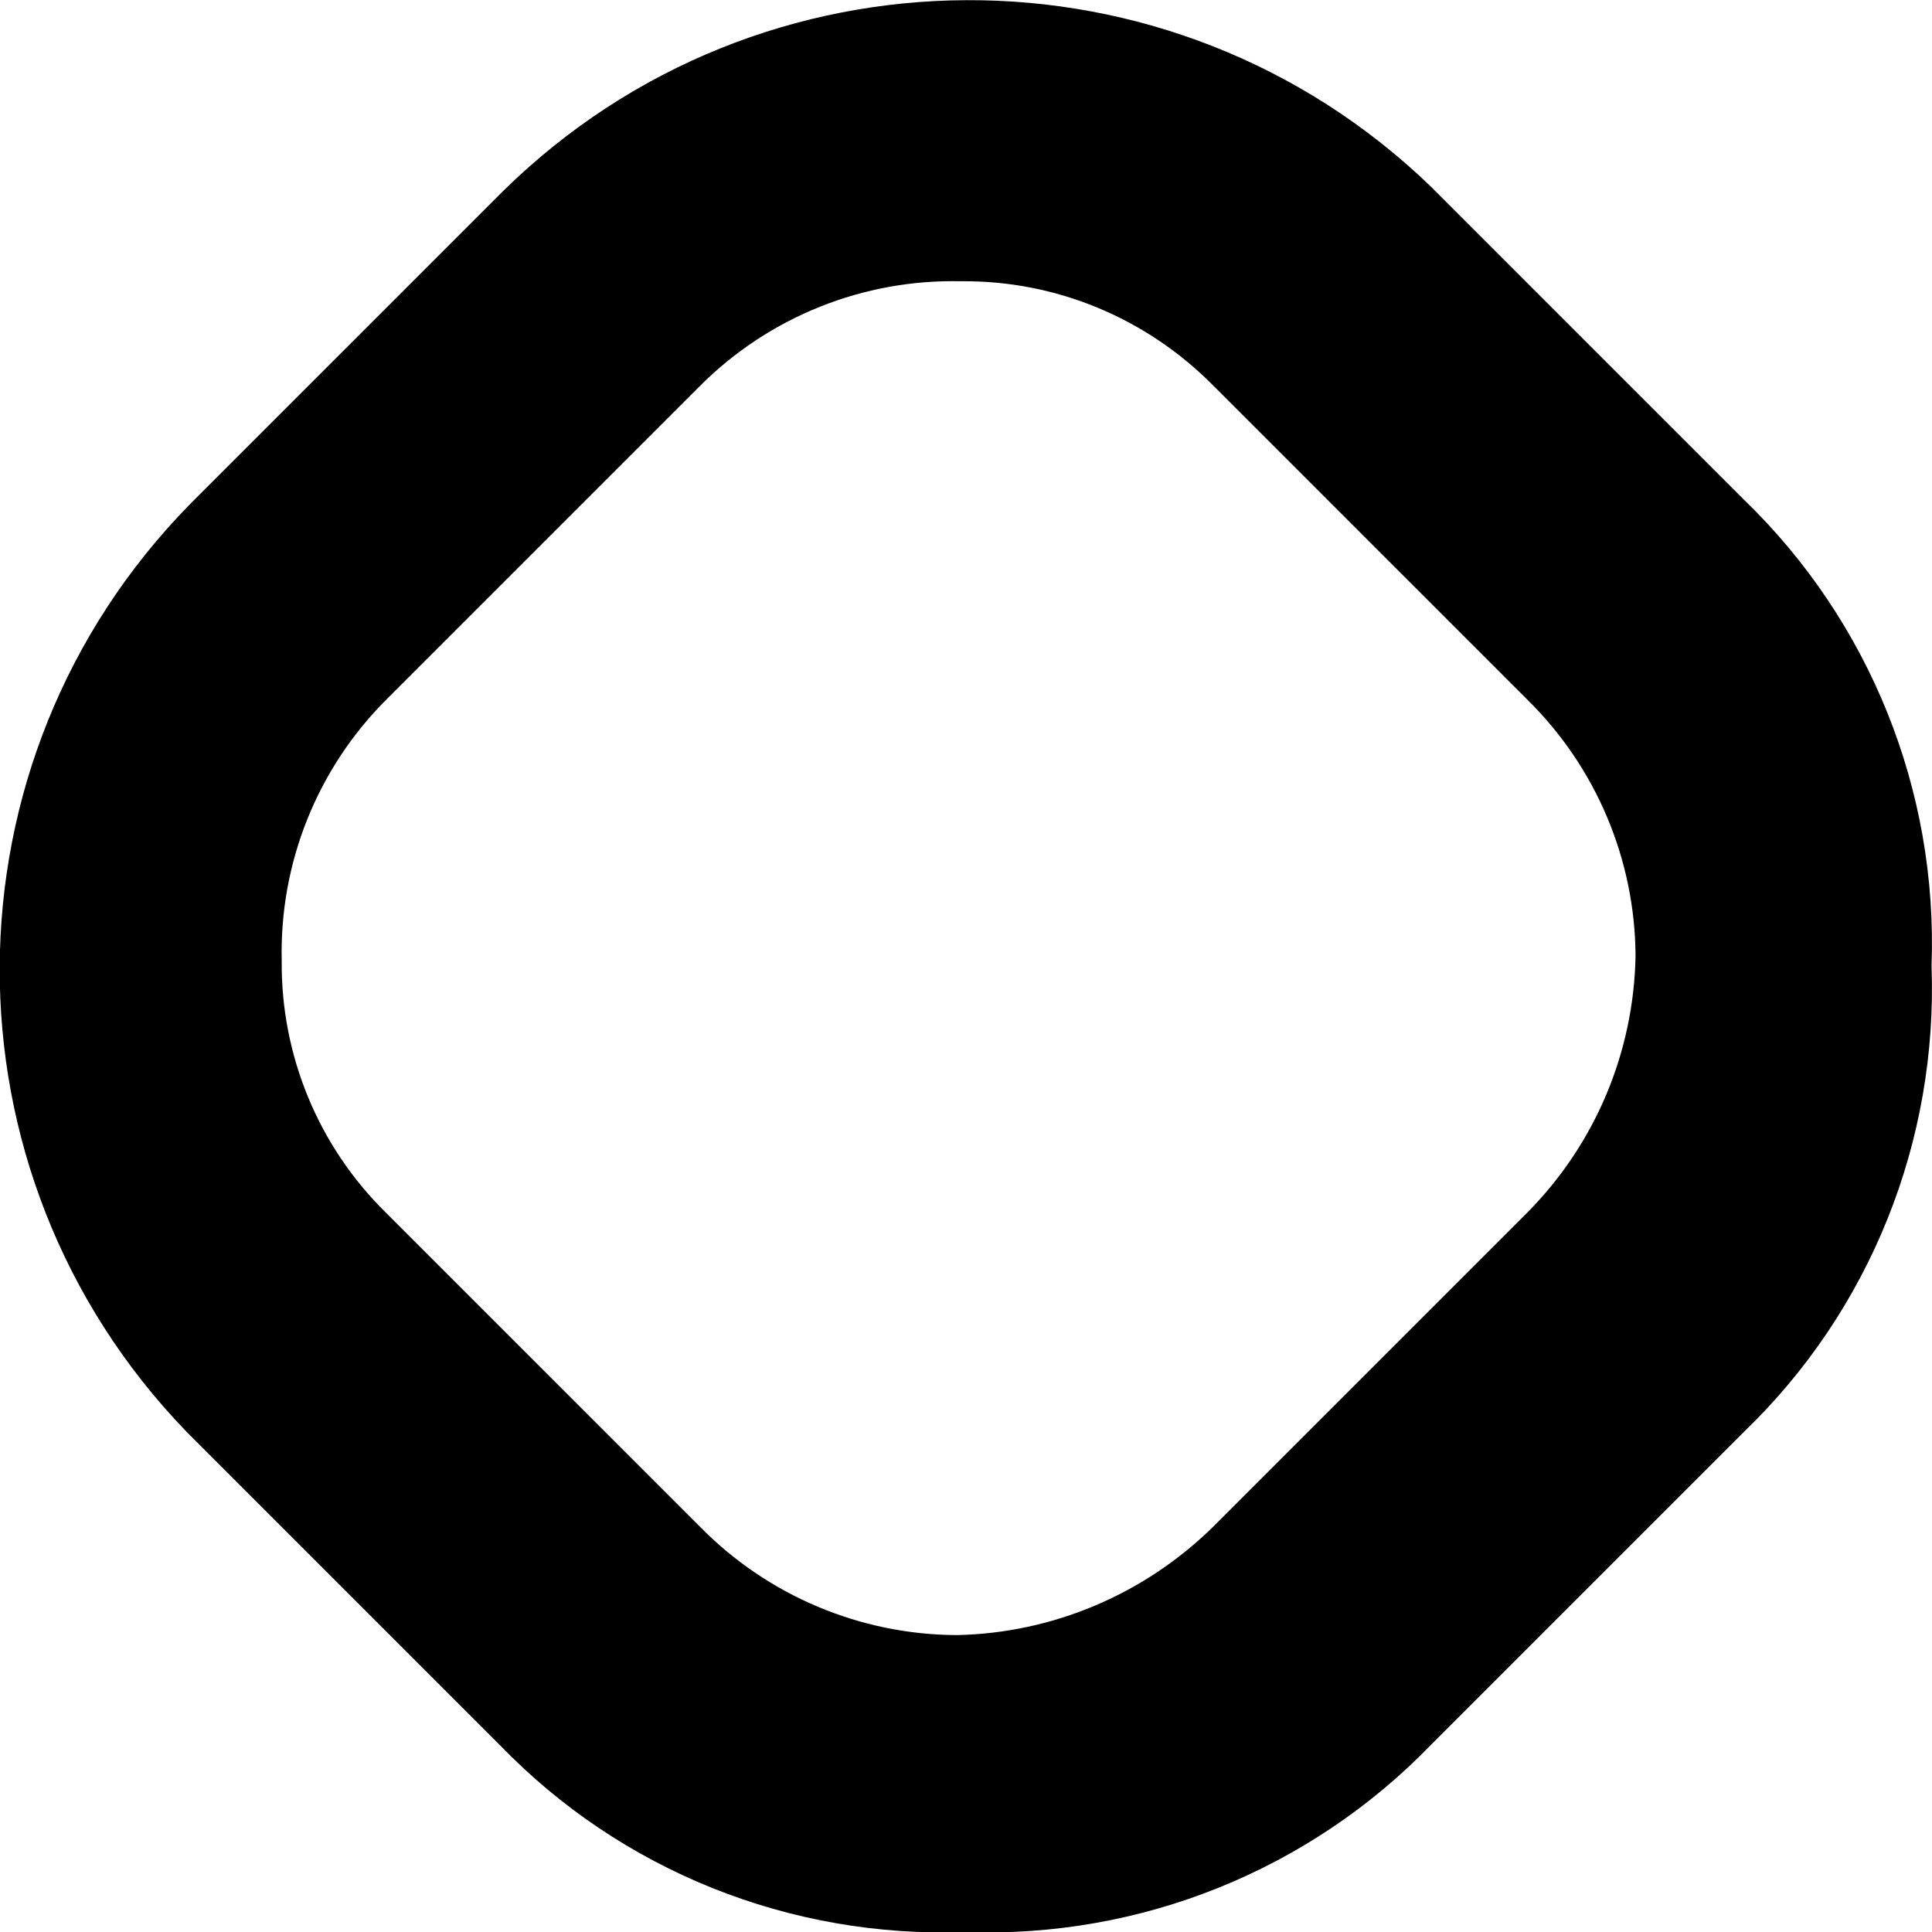
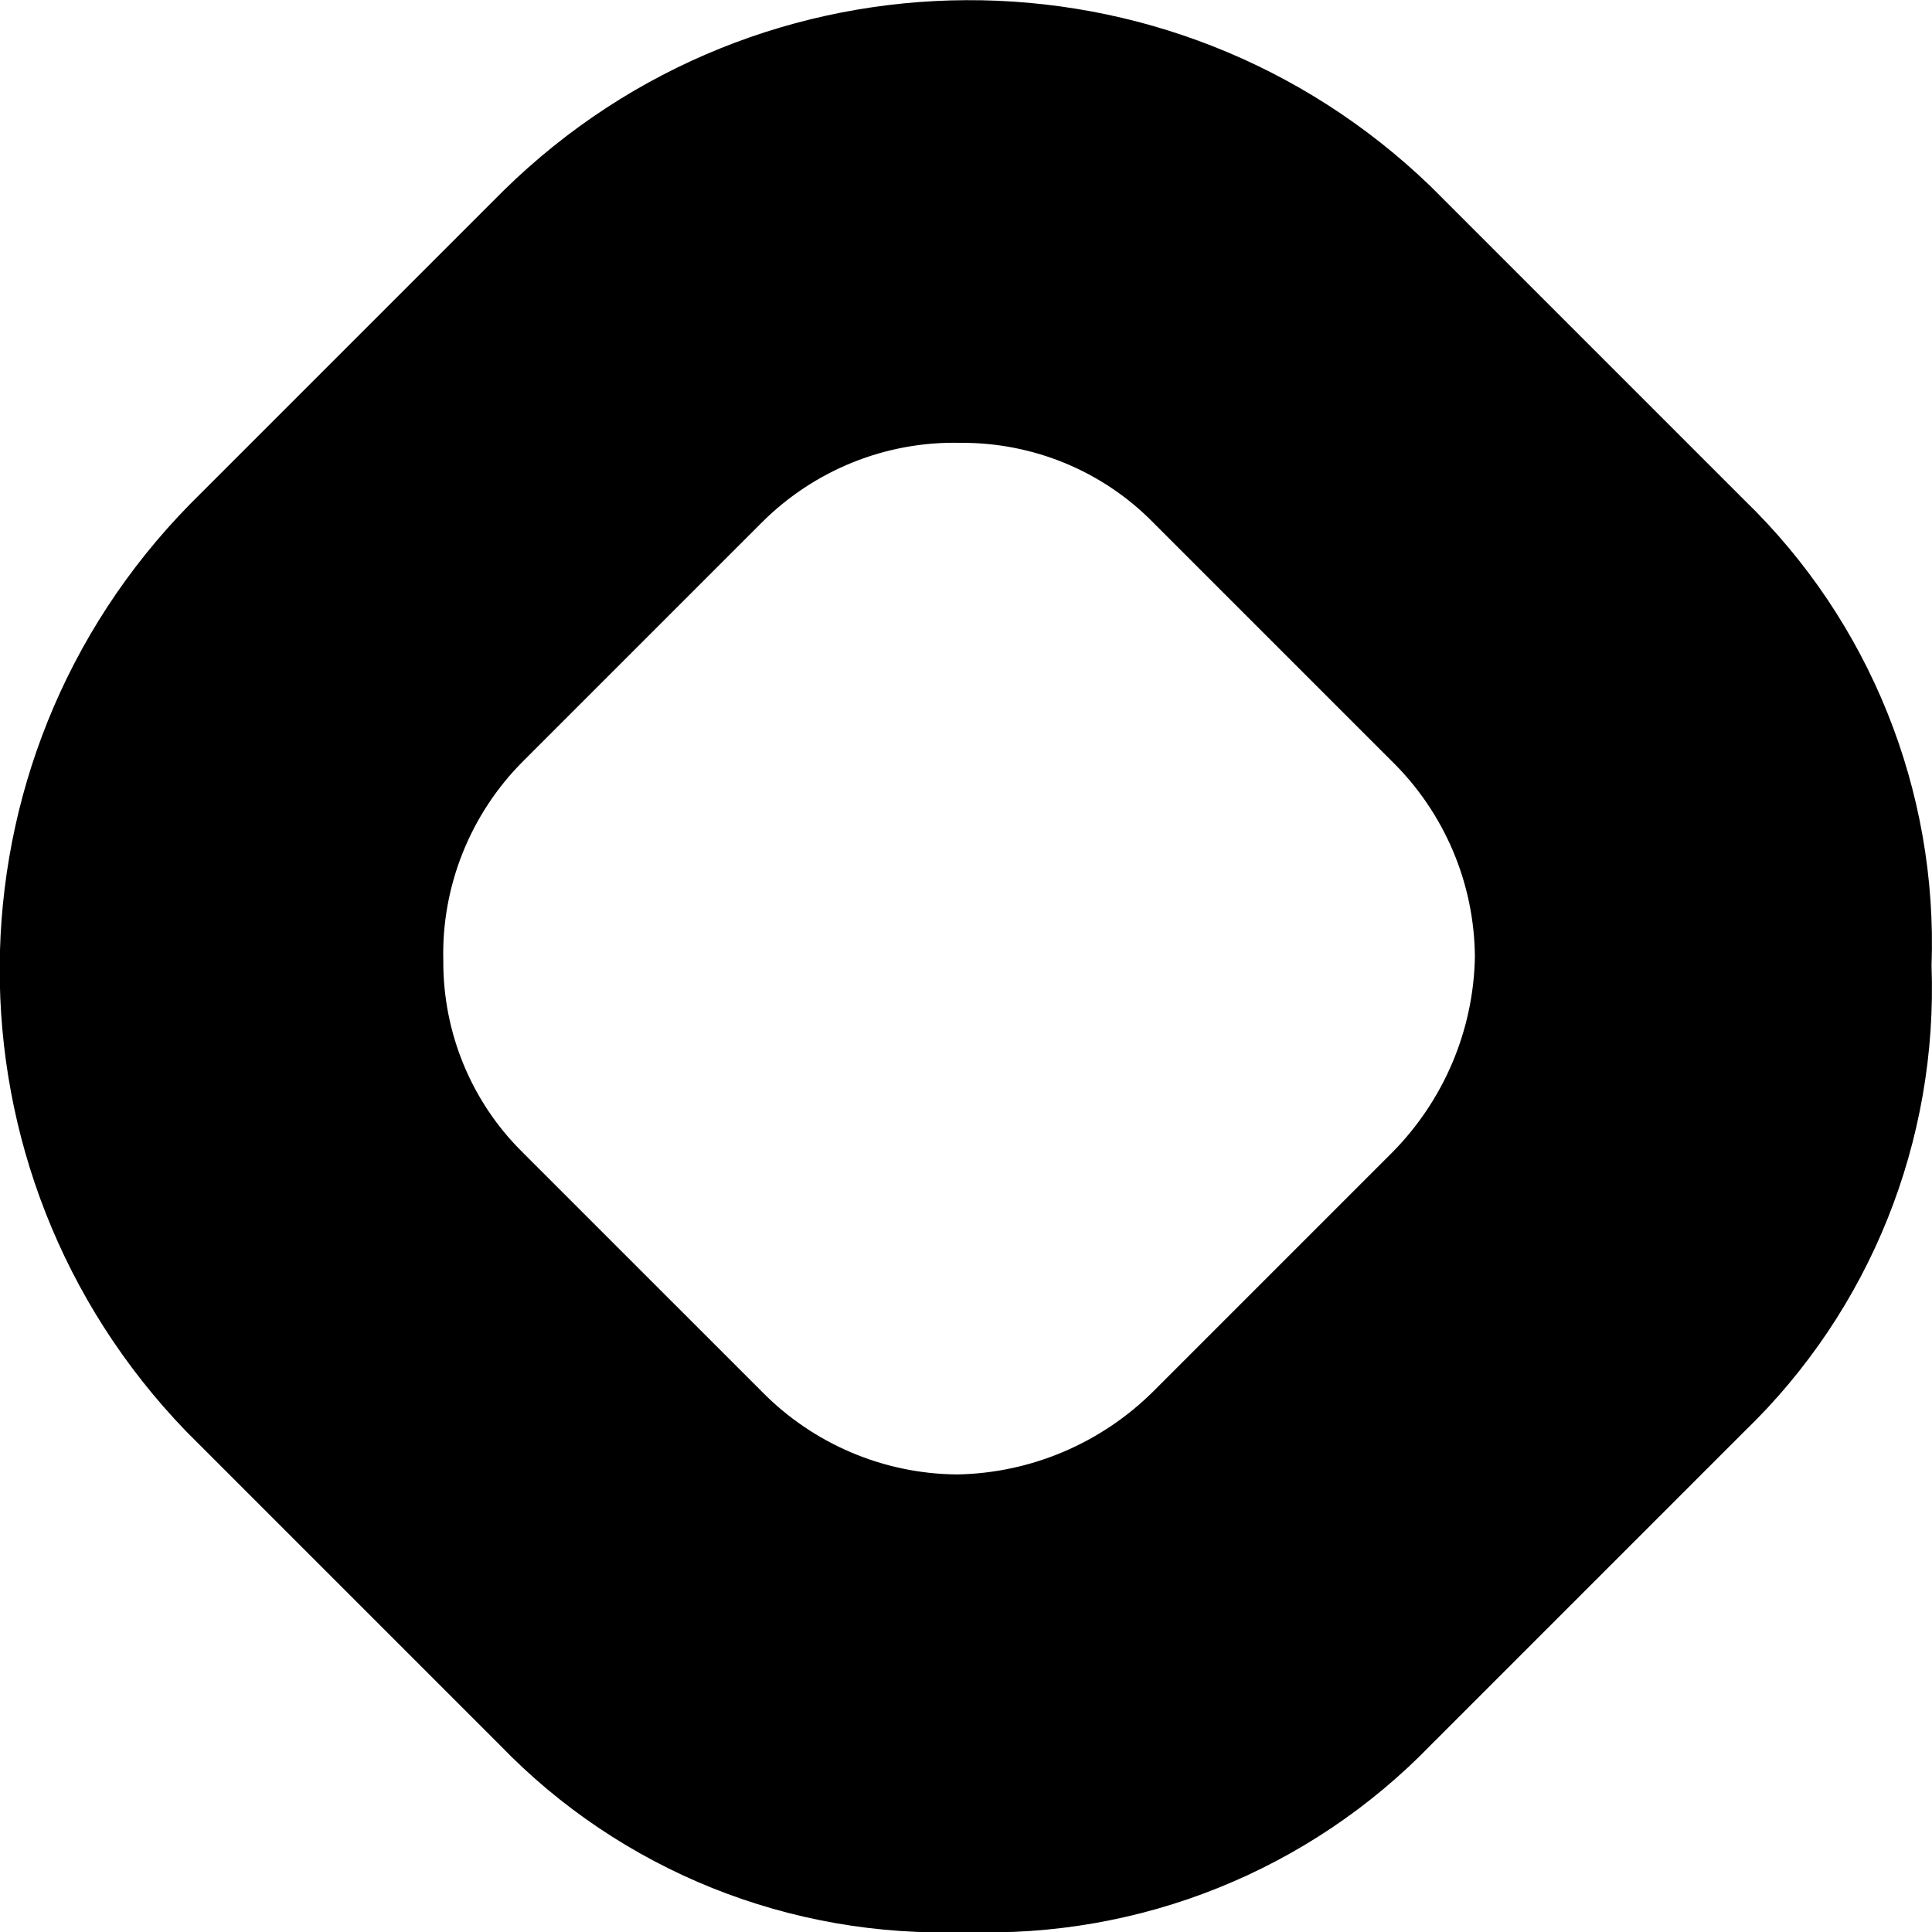
- <svg xmlns="http://www.w3.org/2000/svg" id="b" viewBox="0 0 4.197 4.197">
-   <g id="c">
-     <path d="M3.79,3.109l-.681.681c-.264.273-.632.421-1.012.407-.38.014-.748-.133-1.012-.407l-.681-.681c-.543-.563-.539-1.456.009-2.014l.681-.681c.558-.548,1.451-.552,2.014-.009l.681.681c.273.264.421.632.407,1.012.014.38-.133.748-.407,1.012ZM.839,1.52c-.15.15-.232.355-.227.567-.002.206.08.404.227.548l.681.681c.147.15.348.235.558.236.209-.004.409-.089.558-.236l.681-.681c.148-.149.232-.348.236-.558-.001-.21-.086-.411-.236-.558l-.681-.681c-.145-.147-.342-.229-.548-.227-.212-.005-.417.077-.567.227l-.681.681Z" />
+ <svg xmlns="http://www.w3.org/2000/svg" id="a" viewBox="0 0 4.197 4.197">
+   <g id="b">
+     <path d="M3.79,3.109l-.681.681c-.264.273-.632.421-1.012.407-.38.014-.748-.133-1.012-.407l-.681-.681c-.543-.563-.539-1.456.009-2.014l.681-.681c.558-.548,1.451-.552,2.014-.009l.681.681c.273.264.421.632.407,1.012.014.38-.133.748-.407,1.012ZM1.136,1.654c-.114.114-.177.271-.173.432-.001.157.061.308.173.418l.519.519c.112.114.265.179.425.18.16-.003.312-.068.425-.18l.519-.519c.112-.113.177-.265.18-.425-.001-.16-.066-.313-.18-.425l-.519-.519c-.11-.112-.261-.174-.418-.173-.162-.004-.318.059-.432.173l-.519.519Z" />
  </g>
</svg>
